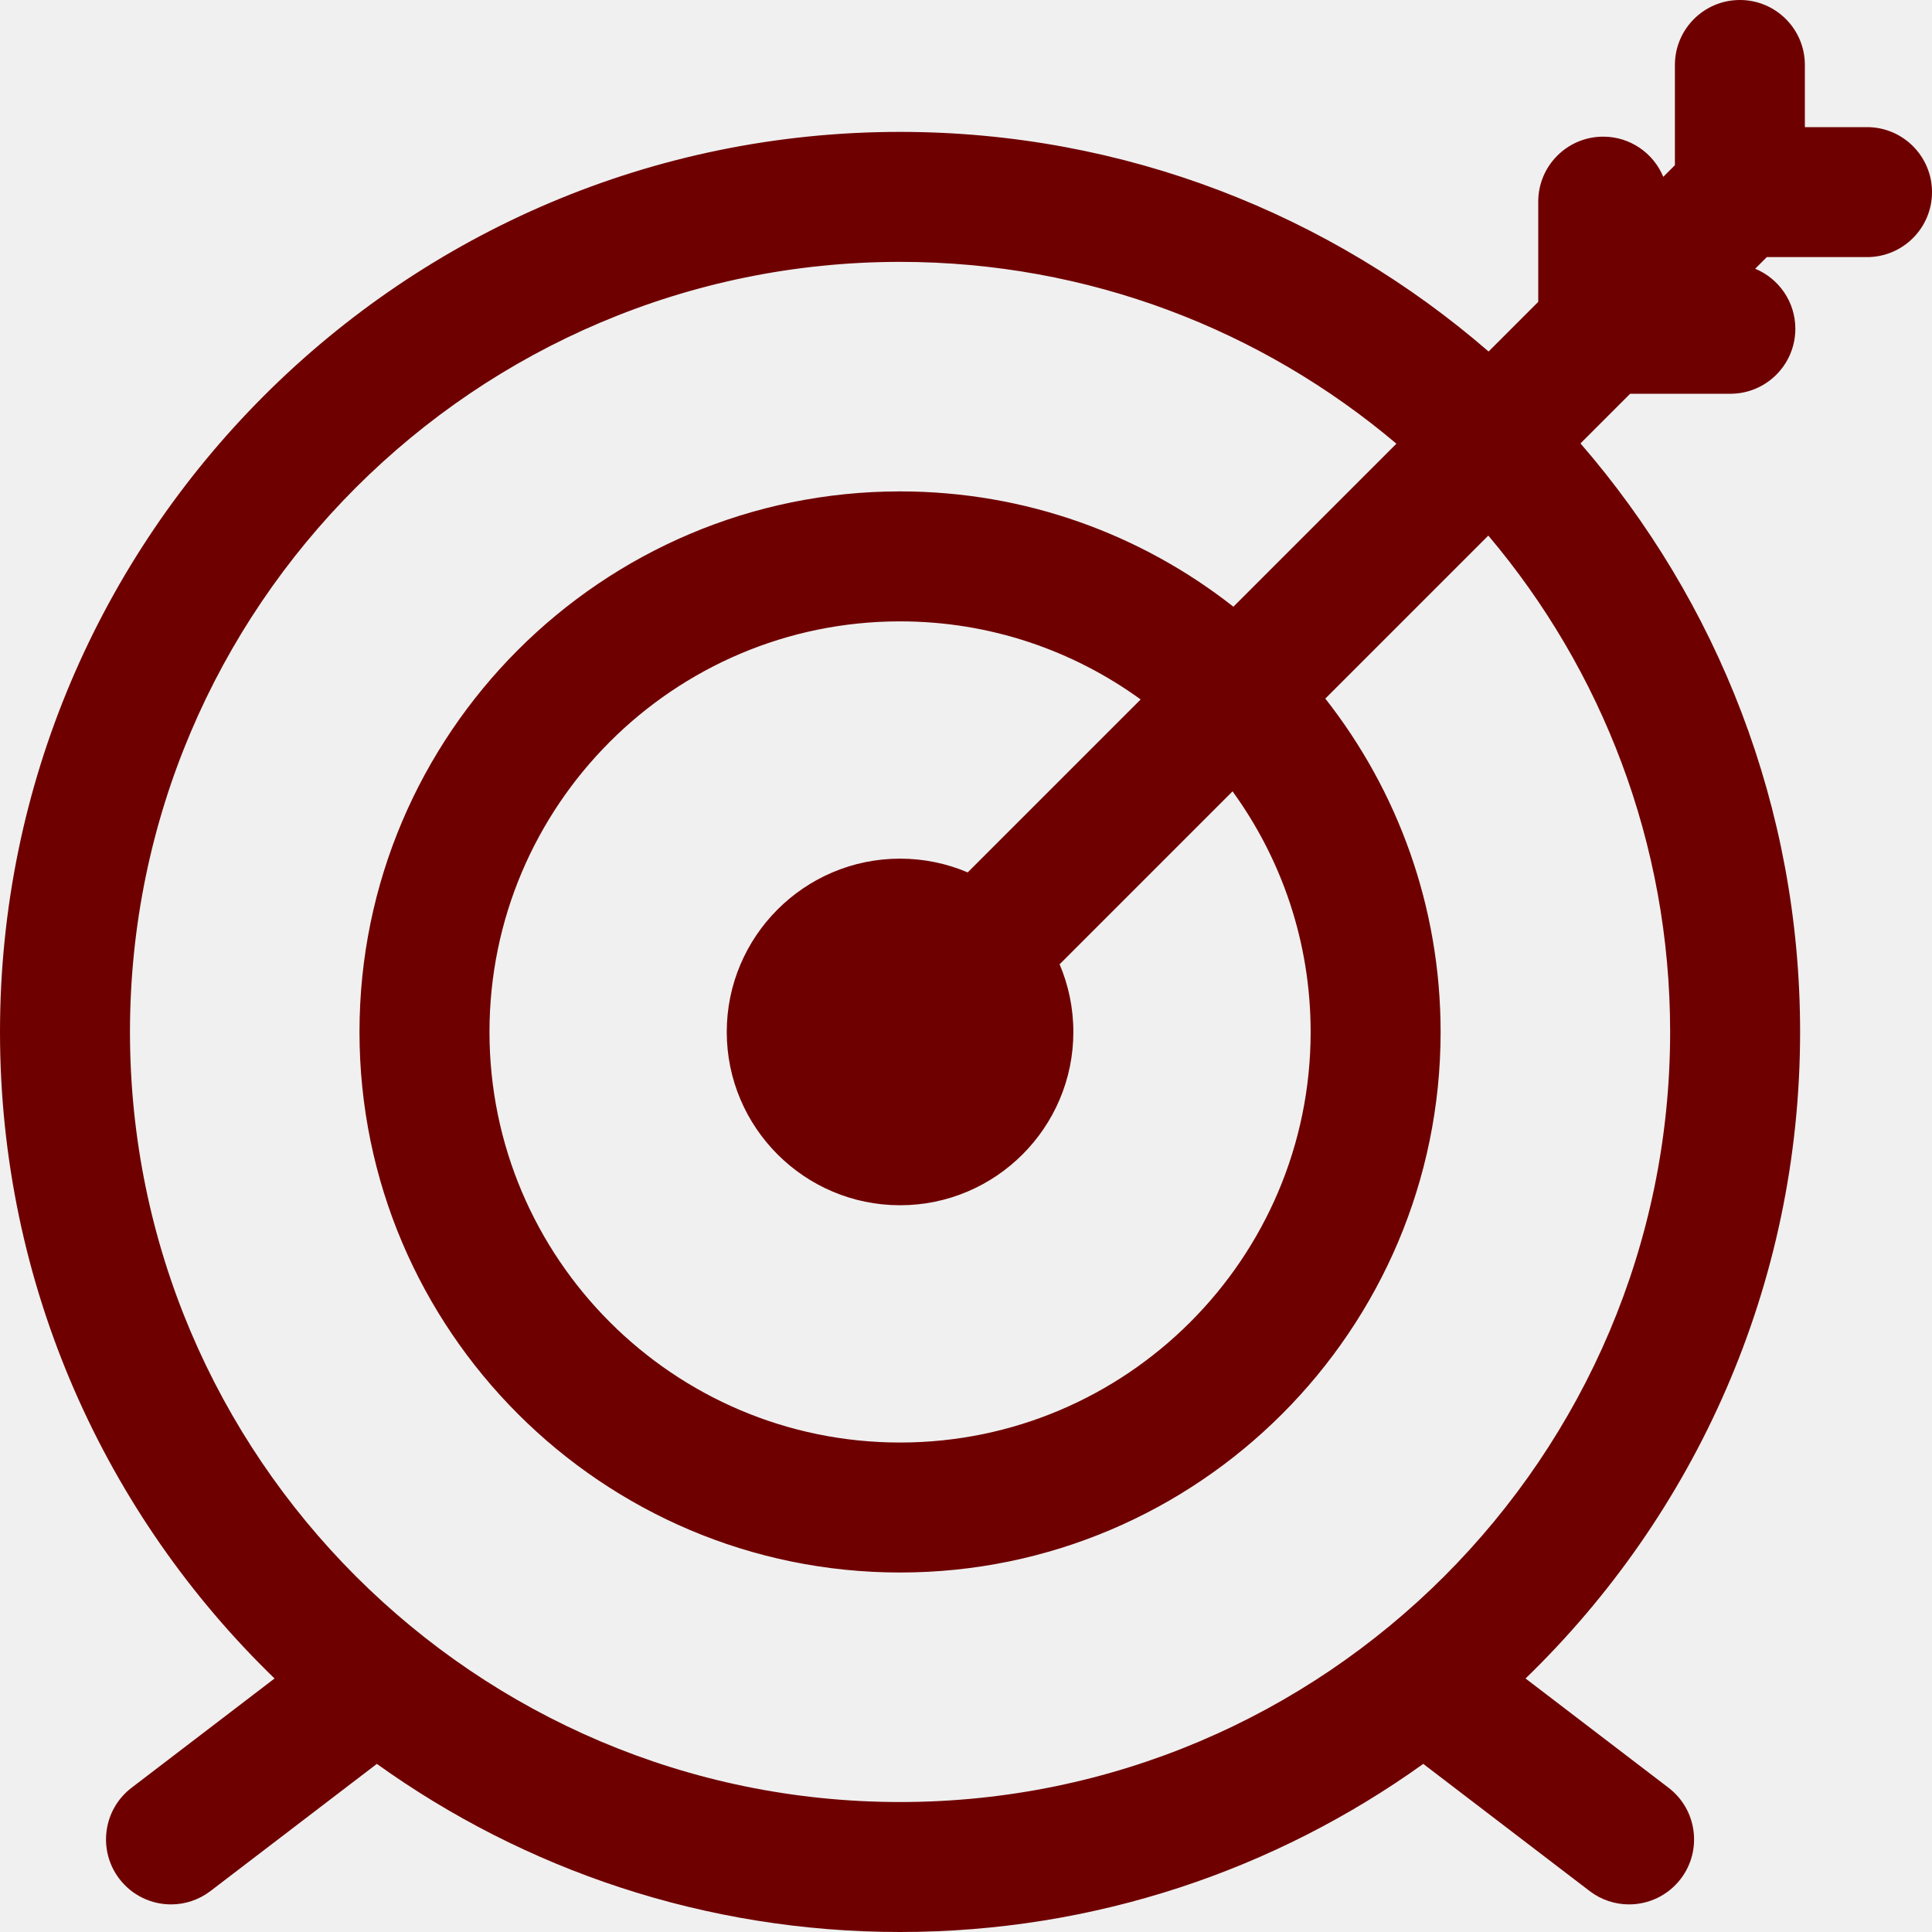
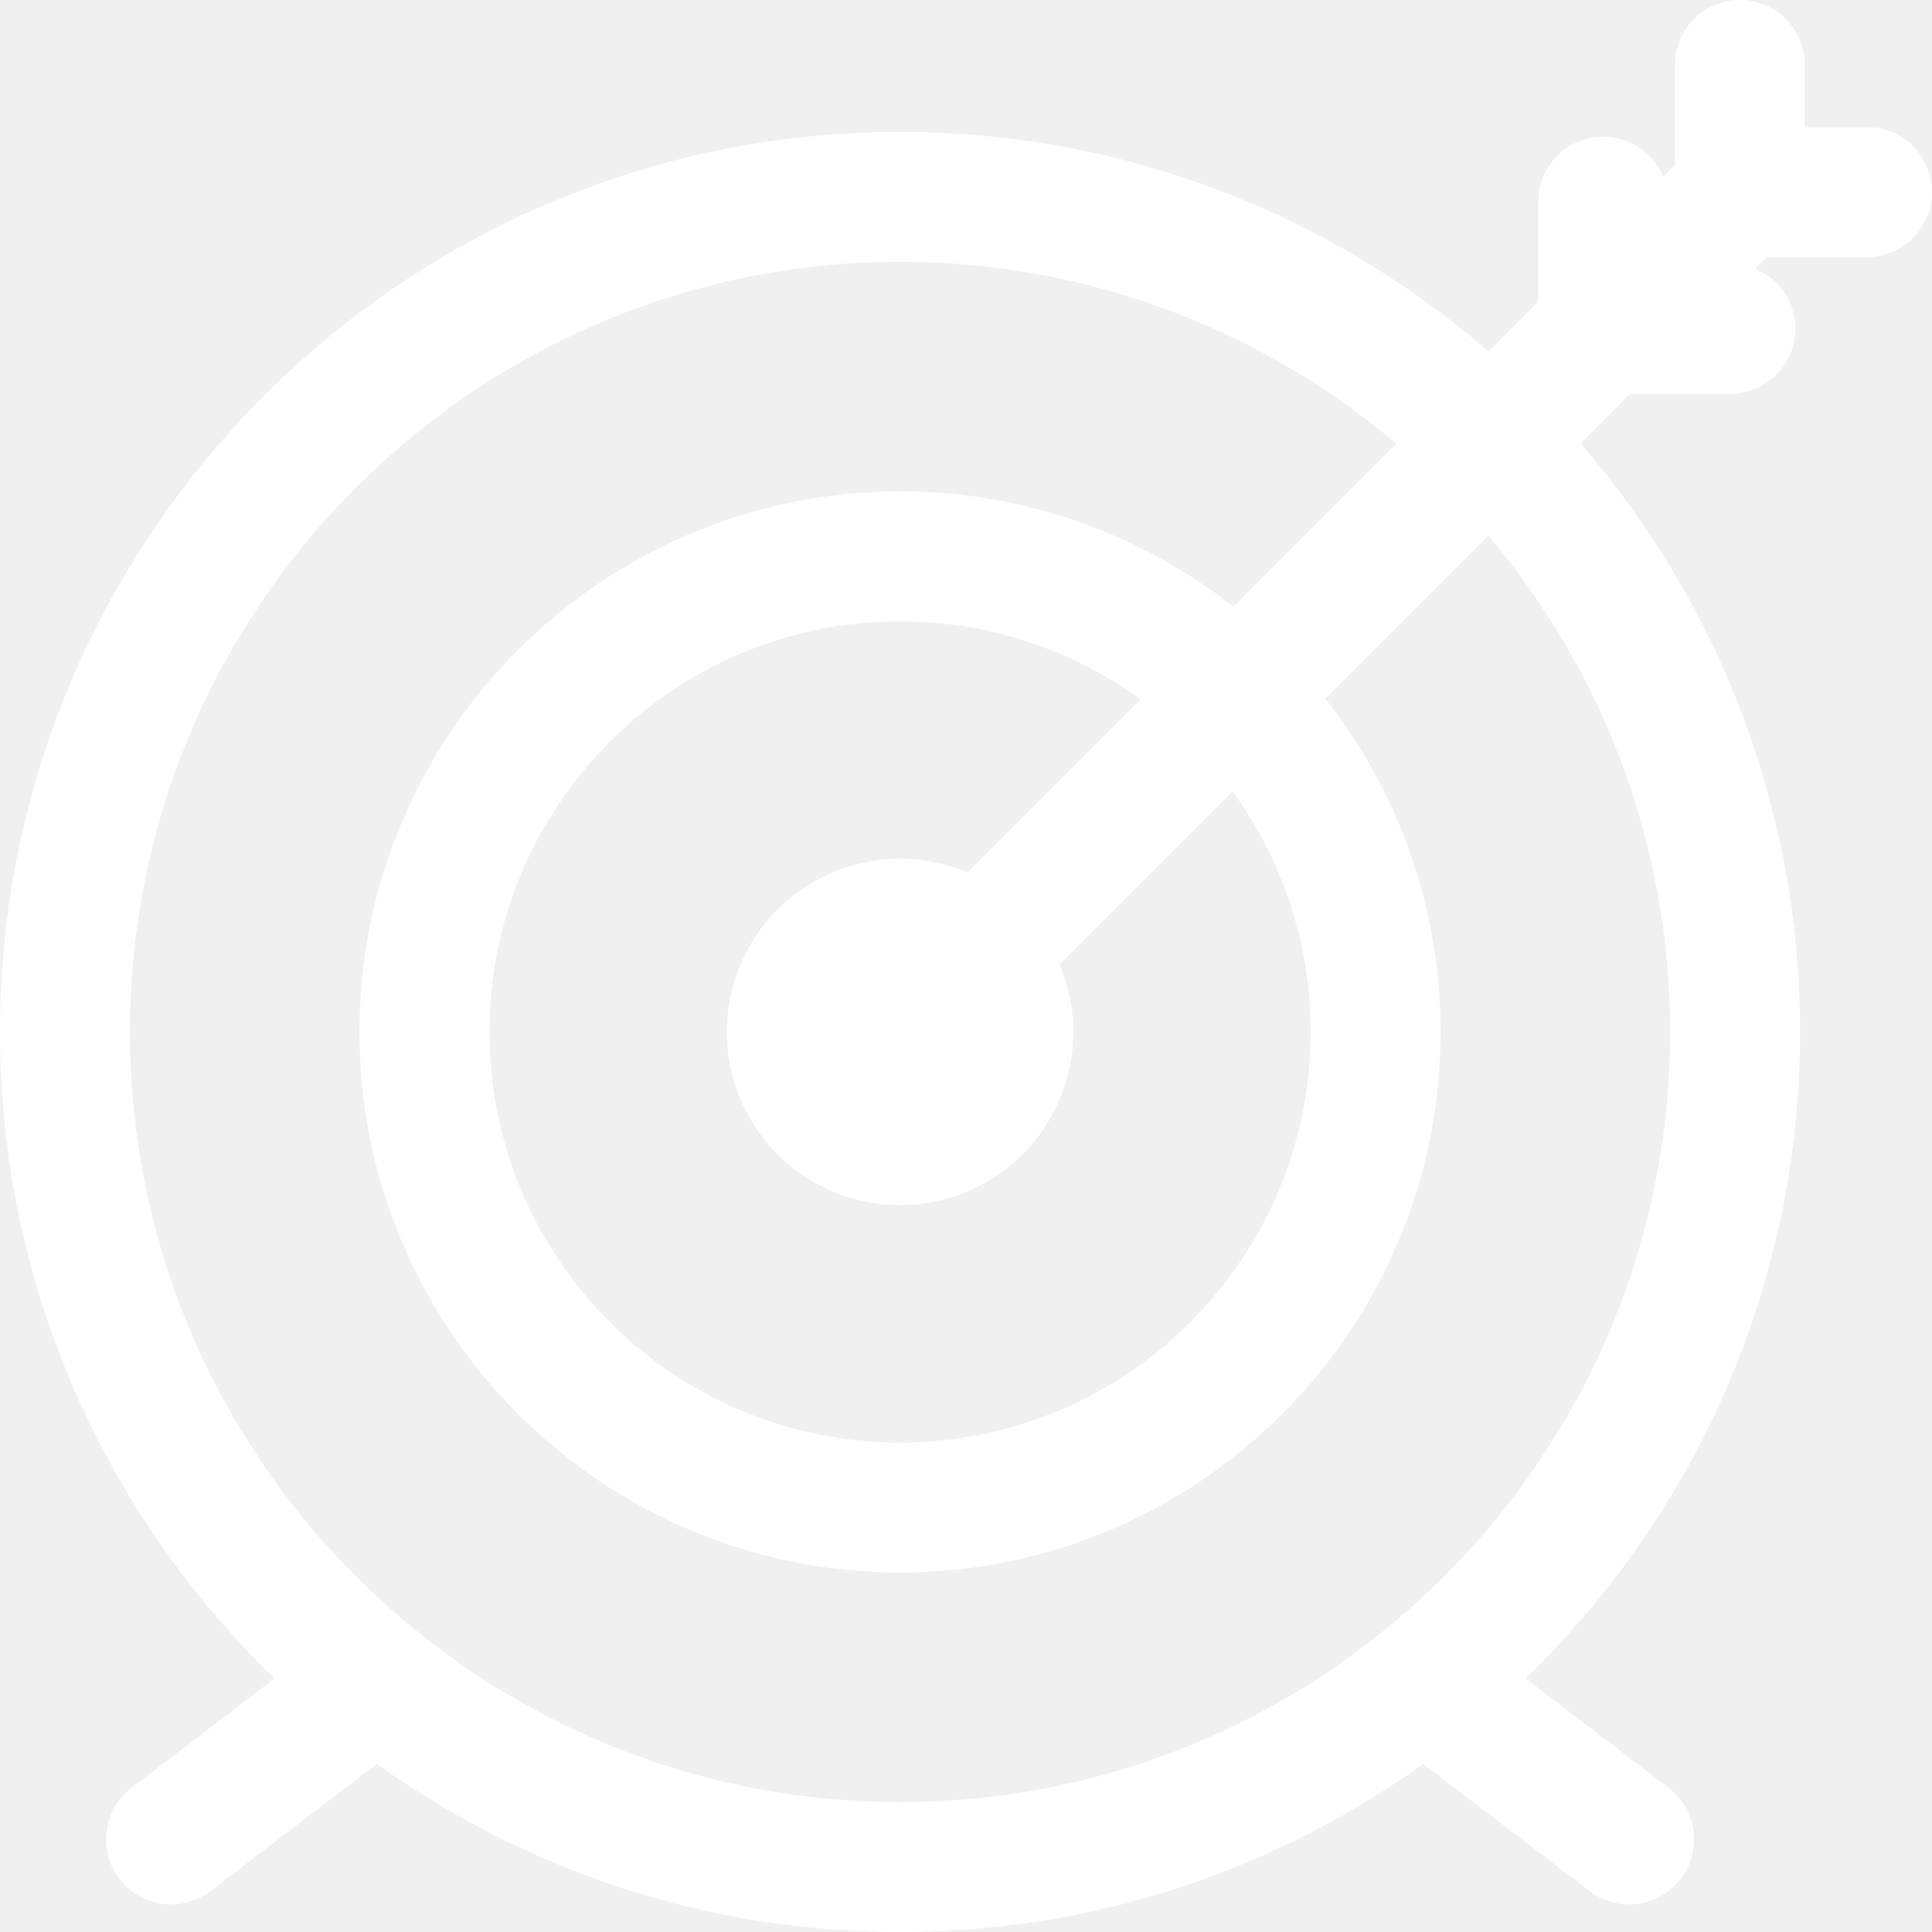
- <svg xmlns="http://www.w3.org/2000/svg" fill="#6f0000" height="200px" width="200px" version="1.1" id="Layer_1" viewBox="0 0 511.999 511.999" xml:space="preserve">
+ <svg xmlns="http://www.w3.org/2000/svg" fill="#ffffff" height="200px" width="200px" version="1.1" id="Layer_1" viewBox="0 0 511.999 511.999" xml:space="preserve">
  <g id="SVGRepo_bgCarrier" stroke-width="0" />
  <g id="SVGRepo_tracerCarrier" stroke-linecap="round" stroke-linejoin="round" />
  <g id="SVGRepo_iconCarrier">
    <g>
      <g>
        <path d="M494.778,33.69h-16.468V17.222C478.311,7.711,470.6,0,461.088,0s-17.222,7.711-17.222,17.222v26.557l-3.081,3.08 c-2.586-6.246-8.734-10.643-15.914-10.643c-9.511,0-17.222,7.711-17.222,17.222v26.557l-13.158,13.158 C352.644,56.908,298.1,34.953,238.524,34.953C107.002,34.954,0.001,141.955,0.001,273.477c0,67.176,27.924,127.945,72.761,171.336 l-37.9,28.964c-7.557,5.775-9.001,16.584-3.226,24.141c3.39,4.435,8.513,6.766,13.696,6.766c3.646,0,7.323-1.154,10.445-3.54 l44.093-33.697c39.1,28.03,86.982,44.551,138.653,44.551s99.553-16.523,138.653-44.551l44.093,33.697 c3.122,2.386,6.797,3.54,10.445,3.54c5.183,0,10.307-2.331,13.696-6.766c5.775-7.558,4.331-18.366-3.226-24.141l-37.9-28.964 c44.837-43.392,72.761-104.161,72.761-171.336c0-59.576-21.956-114.121-58.199-155.967l13.158-13.158h26.557 c9.511,0,17.222-7.711,17.222-17.222c0-7.18-4.397-13.329-10.643-15.914l3.081-3.08h26.557c9.511,0,17.222-7.711,17.222-17.222 S504.29,33.69,494.778,33.69z M442.602,273.477c0,112.53-91.55,204.079-204.079,204.079S34.445,386.006,34.445,273.477 s91.55-204.078,204.079-204.078c50.077,0,95.991,18.142,131.539,48.184l-43.199,43.199 c-24.354-19.133-55.039-30.557-88.342-30.557c-78.99,0-143.253,64.263-143.253,143.253S159.533,416.73,238.523,416.73 s143.253-64.263,143.253-143.253c0-33.302-11.423-63.986-30.557-88.342l43.199-43.199 C424.46,177.486,442.602,223.399,442.602,273.477z M238.524,319.402c25.323,0,45.926-20.602,45.926-45.926 c0-6.356-1.3-12.415-3.644-17.926l45.833-45.833c13.01,17.931,20.694,39.962,20.694,63.759 c0,59.997-48.811,108.808-108.808,108.808c-59.997,0-108.808-48.811-108.808-108.808c0-59.997,48.811-108.808,108.808-108.808 c23.796,0,45.829,7.685,63.759,20.694l-45.833,45.833c-5.51-2.346-11.569-3.644-17.926-3.644 c-25.323,0-45.926,20.602-45.926,45.926C192.598,298.8,213.201,319.402,238.524,319.402z" />
      </g>
    </g>
  </g>
</svg>
